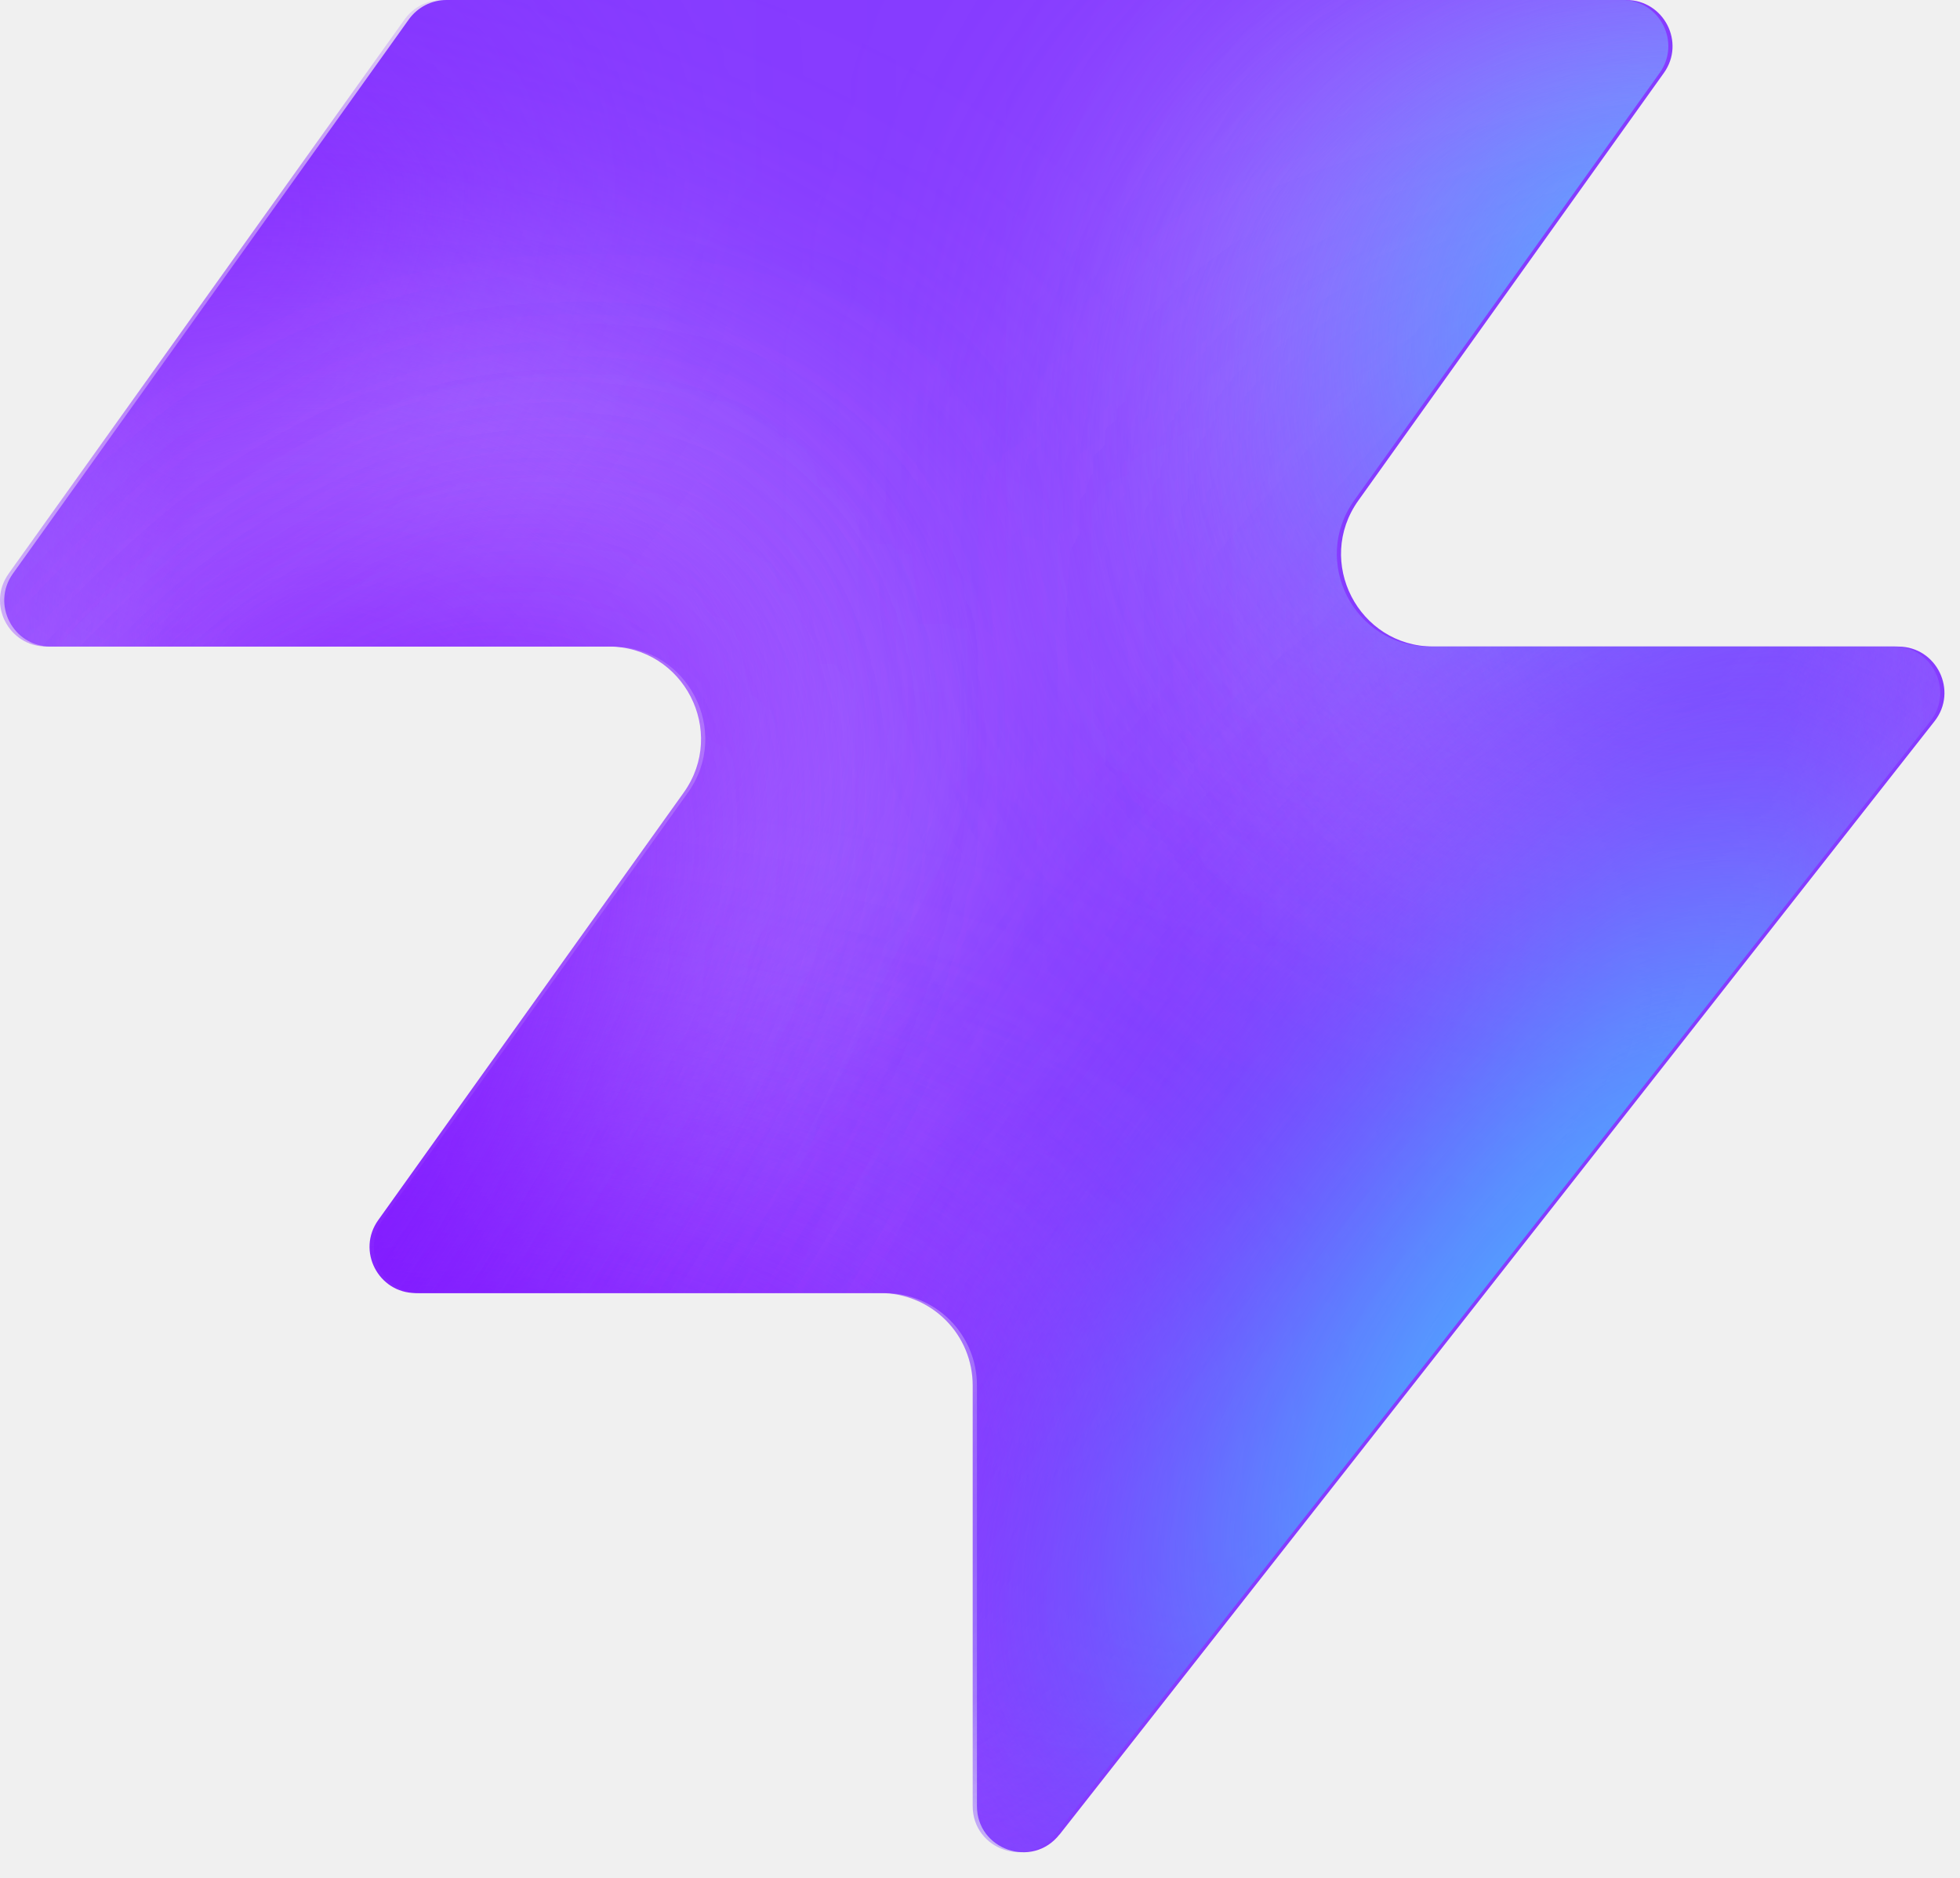
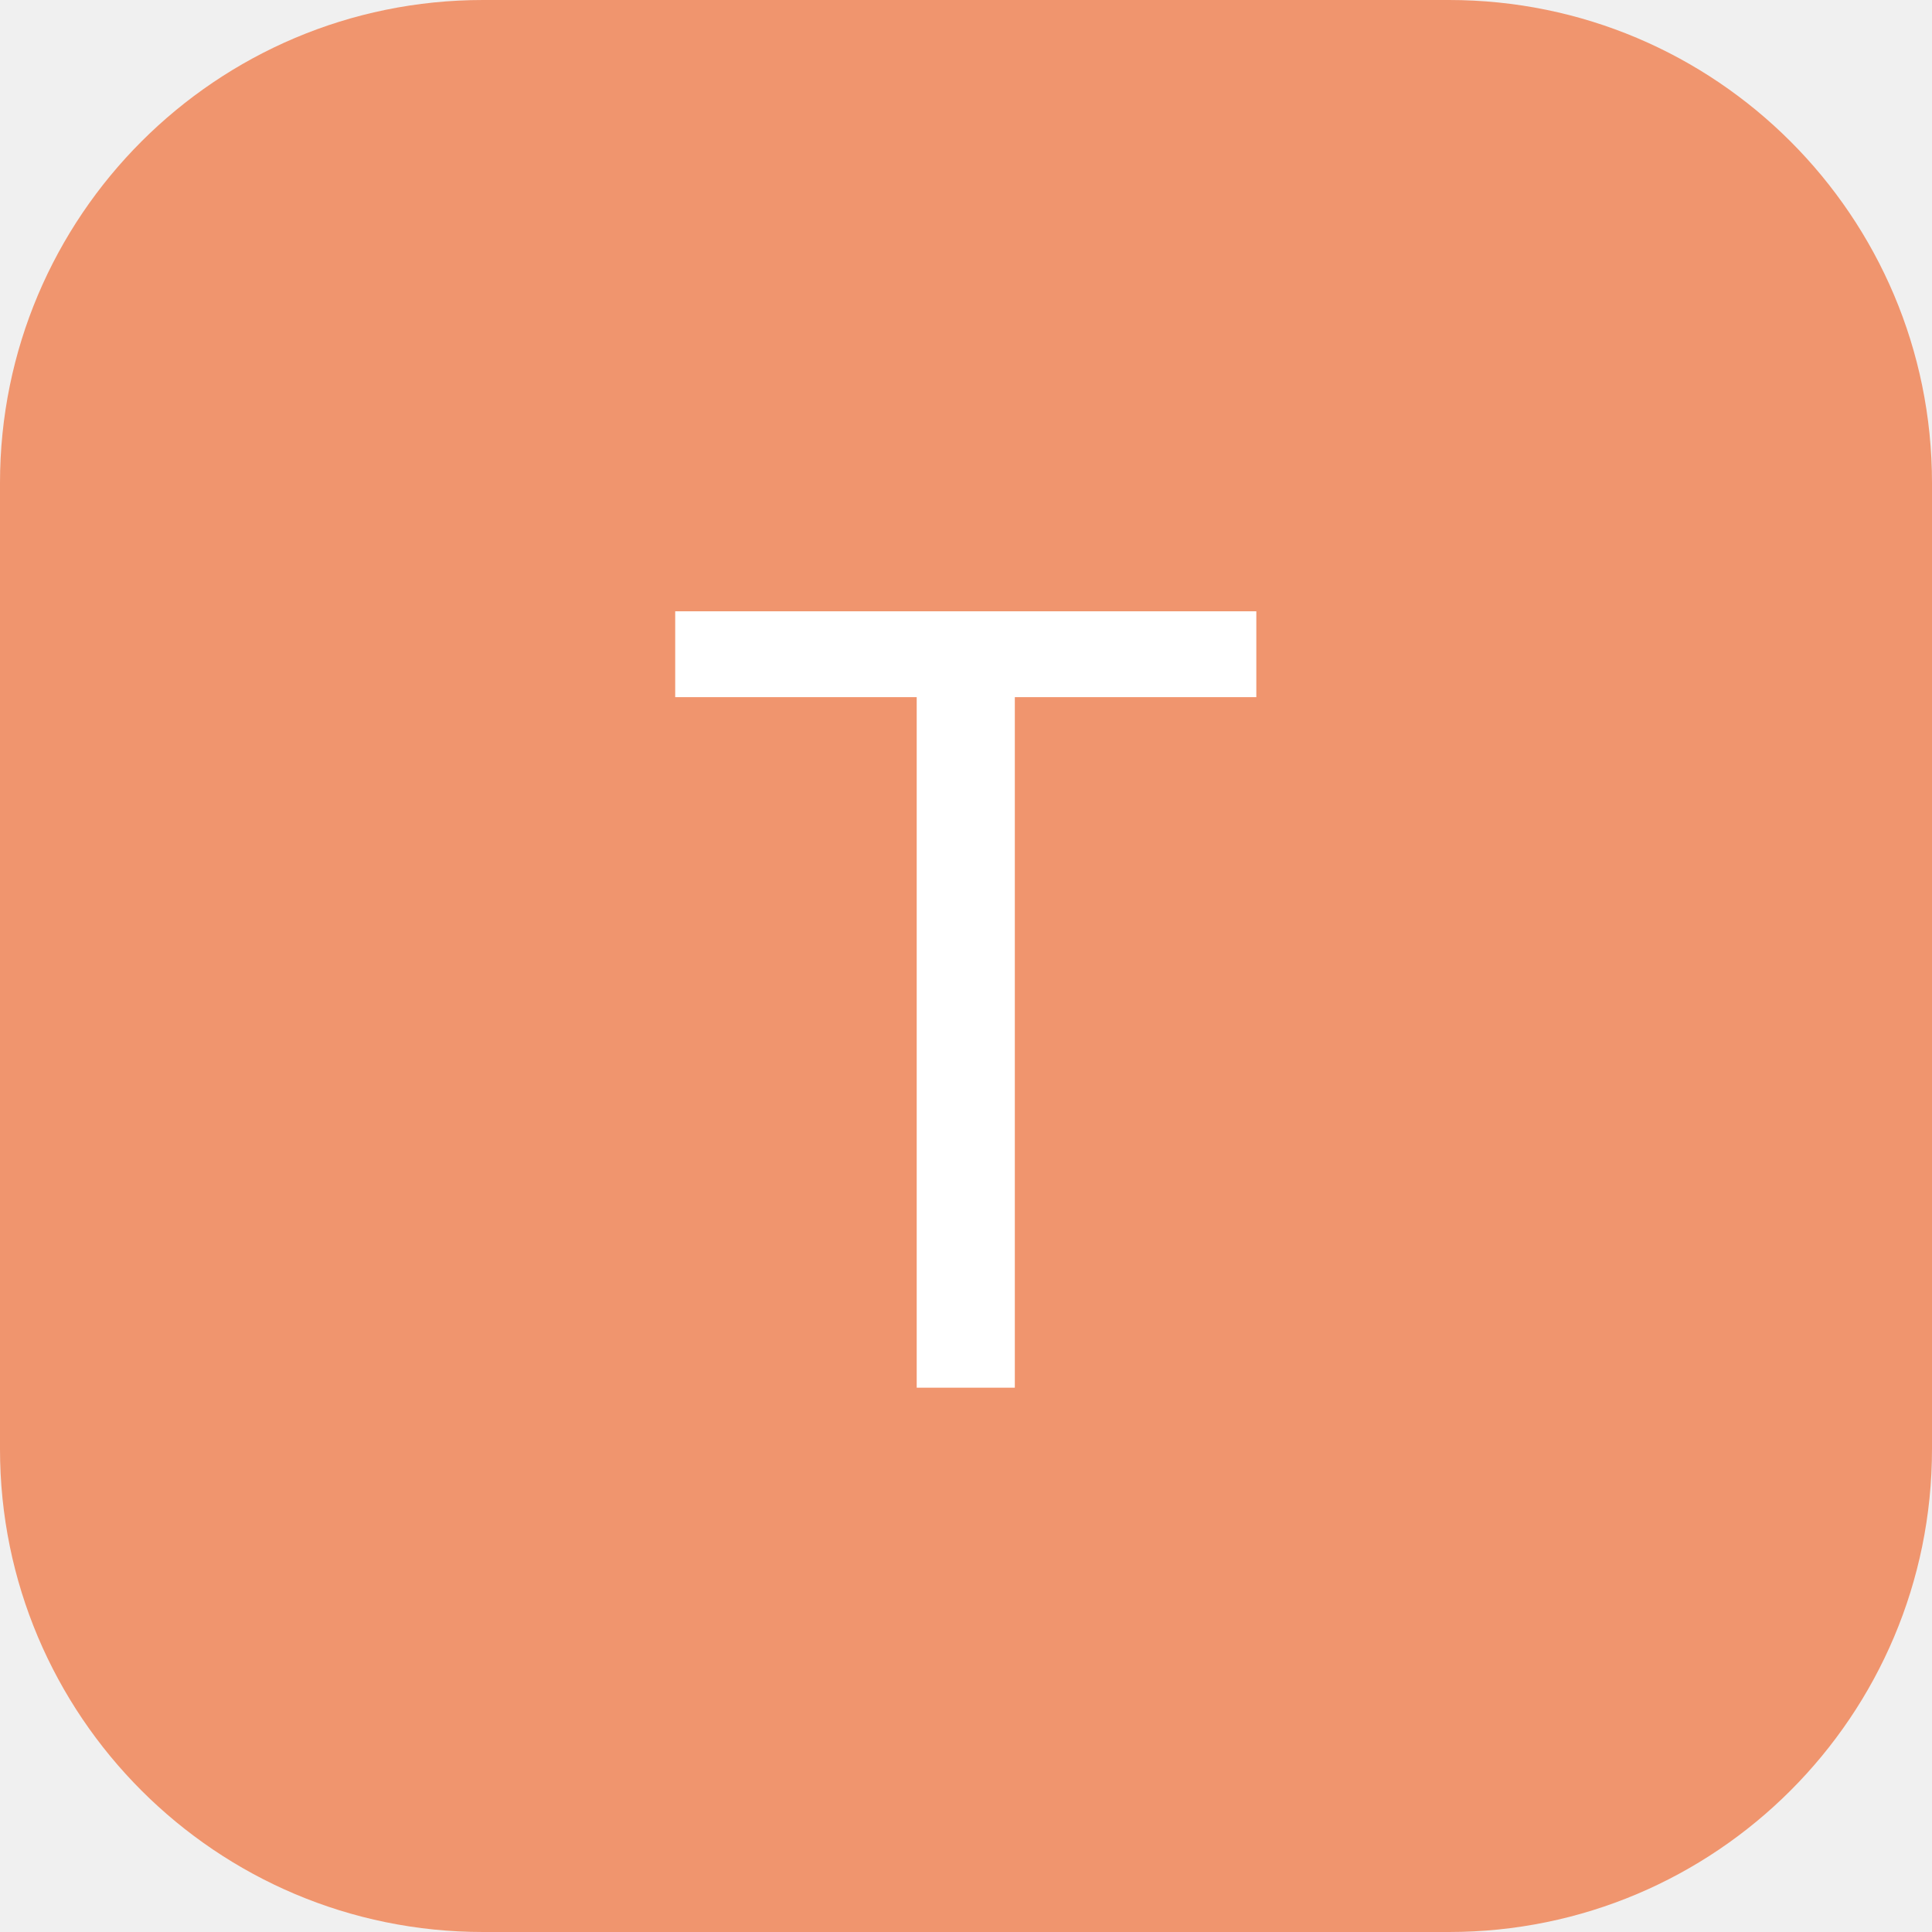
- <svg xmlns="http://www.w3.org/2000/svg" width="48" height="46" fill="none" viewBox="0 0 48 46">
-   <path fill="#863bff" d="M25.946 44.938c-.664.845-2.021.375-2.021-.698V33.937a2.26 2.26 0 0 0-2.262-2.262H10.287c-.92 0-1.456-1.04-.92-1.788l7.48-10.471c1.07-1.497 0-3.578-1.842-3.578H1.237c-.92 0-1.456-1.04-.92-1.788L10.013.474c.214-.297.556-.474.92-.474h28.894c.92 0 1.456 1.04.92 1.788l-7.48 10.471c-1.07 1.498 0 3.579 1.842 3.579h11.377c.943 0 1.473 1.088.89 1.83L25.947 44.94z" style="fill:#863bff;fill:color(display-p3 .525 .23 1);fill-opacity:1" />
-   <mask id="a" width="48" height="46" x="0" y="0" maskUnits="userSpaceOnUse" style="mask-type:alpha">
-     <path fill="#000" d="M25.842 44.938c-.664.844-2.021.375-2.021-.698V33.937a2.26 2.26 0 0 0-2.262-2.262H10.183c-.92 0-1.456-1.04-.92-1.788l7.48-10.471c1.07-1.498 0-3.579-1.842-3.579H1.133c-.92 0-1.456-1.04-.92-1.787L9.91.473c.214-.297.556-.474.92-.474h28.894c.92 0 1.456 1.04.92 1.788l-7.48 10.471c-1.07 1.498 0 3.578 1.842 3.578h11.377c.943 0 1.473 1.088.89 1.832L25.843 44.94z" style="fill:#000;fill-opacity:1" />
-   </mask>
-   <g mask="url(#a)">
-     <g filter="url(#b)">
-       <ellipse cx="5.508" cy="14.704" fill="#ede6ff" rx="5.508" ry="14.704" style="fill:#ede6ff;fill:color(display-p3 .927 .903 1);fill-opacity:1" transform="matrix(.00324 1 1 -.00324 -4.47 31.516)" />
-     </g>
-     <g filter="url(#c)">
-       <ellipse cx="10.399" cy="29.851" fill="#ede6ff" rx="10.399" ry="29.851" style="fill:#ede6ff;fill:color(display-p3 .927 .903 1);fill-opacity:1" transform="matrix(.00324 1 1 -.00324 -39.328 7.883)" />
-     </g>
-     <g filter="url(#d)">
-       <ellipse cx="5.508" cy="30.487" fill="#7e14ff" rx="5.508" ry="30.487" style="fill:#7e14ff;fill:color(display-p3 .492 .077 1);fill-opacity:1" transform="rotate(89.814 -25.913 -14.639)scale(1 -1)" />
-     </g>
-     <g filter="url(#e)">
-       <ellipse cx="5.508" cy="30.599" fill="#7e14ff" rx="5.508" ry="30.599" style="fill:#7e14ff;fill:color(display-p3 .492 .077 1);fill-opacity:1" transform="rotate(89.814 -32.644 -3.334)scale(1 -1)" />
-     </g>
-     <g filter="url(#f)">
-       <ellipse cx="5.508" cy="30.599" fill="#7e14ff" rx="5.508" ry="30.599" style="fill:#7e14ff;fill:color(display-p3 .492 .077 1);fill-opacity:1" transform="matrix(.00324 1 1 -.00324 -34.34 30.47)" />
-     </g>
-     <g filter="url(#g)">
-       <ellipse cx="14.072" cy="22.078" fill="#ede6ff" rx="14.072" ry="22.078" style="fill:#ede6ff;fill:color(display-p3 .927 .903 1);fill-opacity:1" transform="rotate(93.35 24.506 48.493)scale(-1 1)" />
-     </g>
-     <g filter="url(#h)">
-       <ellipse cx="3.47" cy="21.501" fill="#7e14ff" rx="3.47" ry="21.501" style="fill:#7e14ff;fill:color(display-p3 .492 .077 1);fill-opacity:1" transform="rotate(89.009 28.708 47.59)scale(-1 1)" />
-     </g>
-     <g filter="url(#i)">
-       <ellipse cx="3.47" cy="21.501" fill="#7e14ff" rx="3.47" ry="21.501" style="fill:#7e14ff;fill:color(display-p3 .492 .077 1);fill-opacity:1" transform="rotate(89.009 28.708 47.59)scale(-1 1)" />
-     </g>
-     <g filter="url(#j)">
-       <ellipse cx=".387" cy="8.972" fill="#7e14ff" rx="4.407" ry="29.108" style="fill:#7e14ff;fill:color(display-p3 .492 .077 1);fill-opacity:1" transform="rotate(39.51 .387 8.972)" />
-     </g>
-     <g filter="url(#k)">
-       <ellipse cx="47.523" cy="-6.092" fill="#7e14ff" rx="4.407" ry="29.108" style="fill:#7e14ff;fill:color(display-p3 .492 .077 1);fill-opacity:1" transform="rotate(37.892 47.523 -6.092)" />
-     </g>
-     <g filter="url(#l)">
-       <ellipse cx="41.412" cy="6.333" fill="#47bfff" rx="5.971" ry="9.665" style="fill:#47bfff;fill:color(display-p3 .28 .748 1);fill-opacity:1" transform="rotate(37.892 41.412 6.333)" />
-     </g>
-     <g filter="url(#m)">
-       <ellipse cx="-1.879" cy="38.332" fill="#7e14ff" rx="4.407" ry="29.108" style="fill:#7e14ff;fill:color(display-p3 .492 .077 1);fill-opacity:1" transform="rotate(37.892 -1.88 38.332)" />
-     </g>
-     <g filter="url(#n)">
-       <ellipse cx="-1.879" cy="38.332" fill="#7e14ff" rx="4.407" ry="29.108" style="fill:#7e14ff;fill:color(display-p3 .492 .077 1);fill-opacity:1" transform="rotate(37.892 -1.88 38.332)" />
-     </g>
-     <g filter="url(#o)">
-       <ellipse cx="35.651" cy="29.907" fill="#7e14ff" rx="4.407" ry="29.108" style="fill:#7e14ff;fill:color(display-p3 .492 .077 1);fill-opacity:1" transform="rotate(37.892 35.651 29.907)" />
-     </g>
-     <g filter="url(#p)">
-       <ellipse cx="38.418" cy="32.4" fill="#47bfff" rx="5.971" ry="15.297" style="fill:#47bfff;fill:color(display-p3 .28 .748 1);fill-opacity:1" transform="rotate(37.892 38.418 32.4)" />
-     </g>
-   </g>
-   <defs>
-     <filter id="b" width="60.045" height="41.654" x="-19.77" y="16.149" color-interpolation-filters="sRGB" filterUnits="userSpaceOnUse">
-       <feFlood flood-opacity="0" result="BackgroundImageFix" />
-       <feBlend in="SourceGraphic" in2="BackgroundImageFix" result="shape" />
-       <feGaussianBlur result="effect1_foregroundBlur_2002_17158" stdDeviation="7.659" />
-     </filter>
-     <filter id="c" width="90.34" height="51.437" x="-54.613" y="-7.533" color-interpolation-filters="sRGB" filterUnits="userSpaceOnUse">
-       <feFlood flood-opacity="0" result="BackgroundImageFix" />
-       <feBlend in="SourceGraphic" in2="BackgroundImageFix" result="shape" />
-       <feGaussianBlur result="effect1_foregroundBlur_2002_17158" stdDeviation="7.659" />
-     </filter>
-     <filter id="d" width="79.355" height="29.4" x="-49.64" y="2.03" color-interpolation-filters="sRGB" filterUnits="userSpaceOnUse">
-       <feFlood flood-opacity="0" result="BackgroundImageFix" />
-       <feBlend in="SourceGraphic" in2="BackgroundImageFix" result="shape" />
-       <feGaussianBlur result="effect1_foregroundBlur_2002_17158" stdDeviation="4.596" />
-     </filter>
-     <filter id="e" width="79.579" height="29.4" x="-45.045" y="20.029" color-interpolation-filters="sRGB" filterUnits="userSpaceOnUse">
-       <feFlood flood-opacity="0" result="BackgroundImageFix" />
-       <feBlend in="SourceGraphic" in2="BackgroundImageFix" result="shape" />
-       <feGaussianBlur result="effect1_foregroundBlur_2002_17158" stdDeviation="4.596" />
-     </filter>
-     <filter id="f" width="79.579" height="29.4" x="-43.513" y="21.178" color-interpolation-filters="sRGB" filterUnits="userSpaceOnUse">
-       <feFlood flood-opacity="0" result="BackgroundImageFix" />
-       <feBlend in="SourceGraphic" in2="BackgroundImageFix" result="shape" />
-       <feGaussianBlur result="effect1_foregroundBlur_2002_17158" stdDeviation="4.596" />
-     </filter>
-     <filter id="g" width="74.749" height="58.852" x="15.756" y="-17.901" color-interpolation-filters="sRGB" filterUnits="userSpaceOnUse">
-       <feFlood flood-opacity="0" result="BackgroundImageFix" />
-       <feBlend in="SourceGraphic" in2="BackgroundImageFix" result="shape" />
-       <feGaussianBlur result="effect1_foregroundBlur_2002_17158" stdDeviation="7.659" />
-     </filter>
-     <filter id="h" width="61.377" height="25.362" x="23.548" y="2.284" color-interpolation-filters="sRGB" filterUnits="userSpaceOnUse">
-       <feFlood flood-opacity="0" result="BackgroundImageFix" />
-       <feBlend in="SourceGraphic" in2="BackgroundImageFix" result="shape" />
-       <feGaussianBlur result="effect1_foregroundBlur_2002_17158" stdDeviation="4.596" />
-     </filter>
-     <filter id="i" width="61.377" height="25.362" x="23.548" y="2.284" color-interpolation-filters="sRGB" filterUnits="userSpaceOnUse">
-       <feFlood flood-opacity="0" result="BackgroundImageFix" />
-       <feBlend in="SourceGraphic" in2="BackgroundImageFix" result="shape" />
-       <feGaussianBlur result="effect1_foregroundBlur_2002_17158" stdDeviation="4.596" />
-     </filter>
-     <filter id="j" width="56.045" height="63.649" x="-27.636" y="-22.853" color-interpolation-filters="sRGB" filterUnits="userSpaceOnUse">
-       <feFlood flood-opacity="0" result="BackgroundImageFix" />
-       <feBlend in="SourceGraphic" in2="BackgroundImageFix" result="shape" />
-       <feGaussianBlur result="effect1_foregroundBlur_2002_17158" stdDeviation="4.596" />
-     </filter>
-     <filter id="k" width="54.814" height="64.646" x="20.116" y="-38.415" color-interpolation-filters="sRGB" filterUnits="userSpaceOnUse">
-       <feFlood flood-opacity="0" result="BackgroundImageFix" />
-       <feBlend in="SourceGraphic" in2="BackgroundImageFix" result="shape" />
-       <feGaussianBlur result="effect1_foregroundBlur_2002_17158" stdDeviation="4.596" />
-     </filter>
-     <filter id="l" width="33.541" height="35.313" x="24.641" y="-11.323" color-interpolation-filters="sRGB" filterUnits="userSpaceOnUse">
-       <feFlood flood-opacity="0" result="BackgroundImageFix" />
-       <feBlend in="SourceGraphic" in2="BackgroundImageFix" result="shape" />
-       <feGaussianBlur result="effect1_foregroundBlur_2002_17158" stdDeviation="4.596" />
-     </filter>
-     <filter id="m" width="54.814" height="64.646" x="-29.286" y="6.009" color-interpolation-filters="sRGB" filterUnits="userSpaceOnUse">
-       <feFlood flood-opacity="0" result="BackgroundImageFix" />
-       <feBlend in="SourceGraphic" in2="BackgroundImageFix" result="shape" />
-       <feGaussianBlur result="effect1_foregroundBlur_2002_17158" stdDeviation="4.596" />
-     </filter>
-     <filter id="n" width="54.814" height="64.646" x="-29.286" y="6.009" color-interpolation-filters="sRGB" filterUnits="userSpaceOnUse">
-       <feFlood flood-opacity="0" result="BackgroundImageFix" />
-       <feBlend in="SourceGraphic" in2="BackgroundImageFix" result="shape" />
-       <feGaussianBlur result="effect1_foregroundBlur_2002_17158" stdDeviation="4.596" />
-     </filter>
-     <filter id="o" width="54.814" height="64.646" x="8.244" y="-2.416" color-interpolation-filters="sRGB" filterUnits="userSpaceOnUse">
-       <feFlood flood-opacity="0" result="BackgroundImageFix" />
-       <feBlend in="SourceGraphic" in2="BackgroundImageFix" result="shape" />
-       <feGaussianBlur result="effect1_foregroundBlur_2002_17158" stdDeviation="4.596" />
-     </filter>
-     <filter id="p" width="39.409" height="43.623" x="18.713" y="10.588" color-interpolation-filters="sRGB" filterUnits="userSpaceOnUse">
-       <feFlood flood-opacity="0" result="BackgroundImageFix" />
-       <feBlend in="SourceGraphic" in2="BackgroundImageFix" result="shape" />
-       <feGaussianBlur result="effect1_foregroundBlur_2002_17158" stdDeviation="4.596" />
-     </filter>
-   </defs>
+ <svg xmlns="http://www.w3.org/2000/svg" viewBox="0 0 32 32">
+   <rect width="32" height="32" rx="8" fill="#F0956E" />
+   <text x="50%" y="50%" dominant-baseline="central" text-anchor="middle" font-family="DM Sans, sans-serif" font-size="18" font-weight="500" fill="white">T</text>
</svg>
